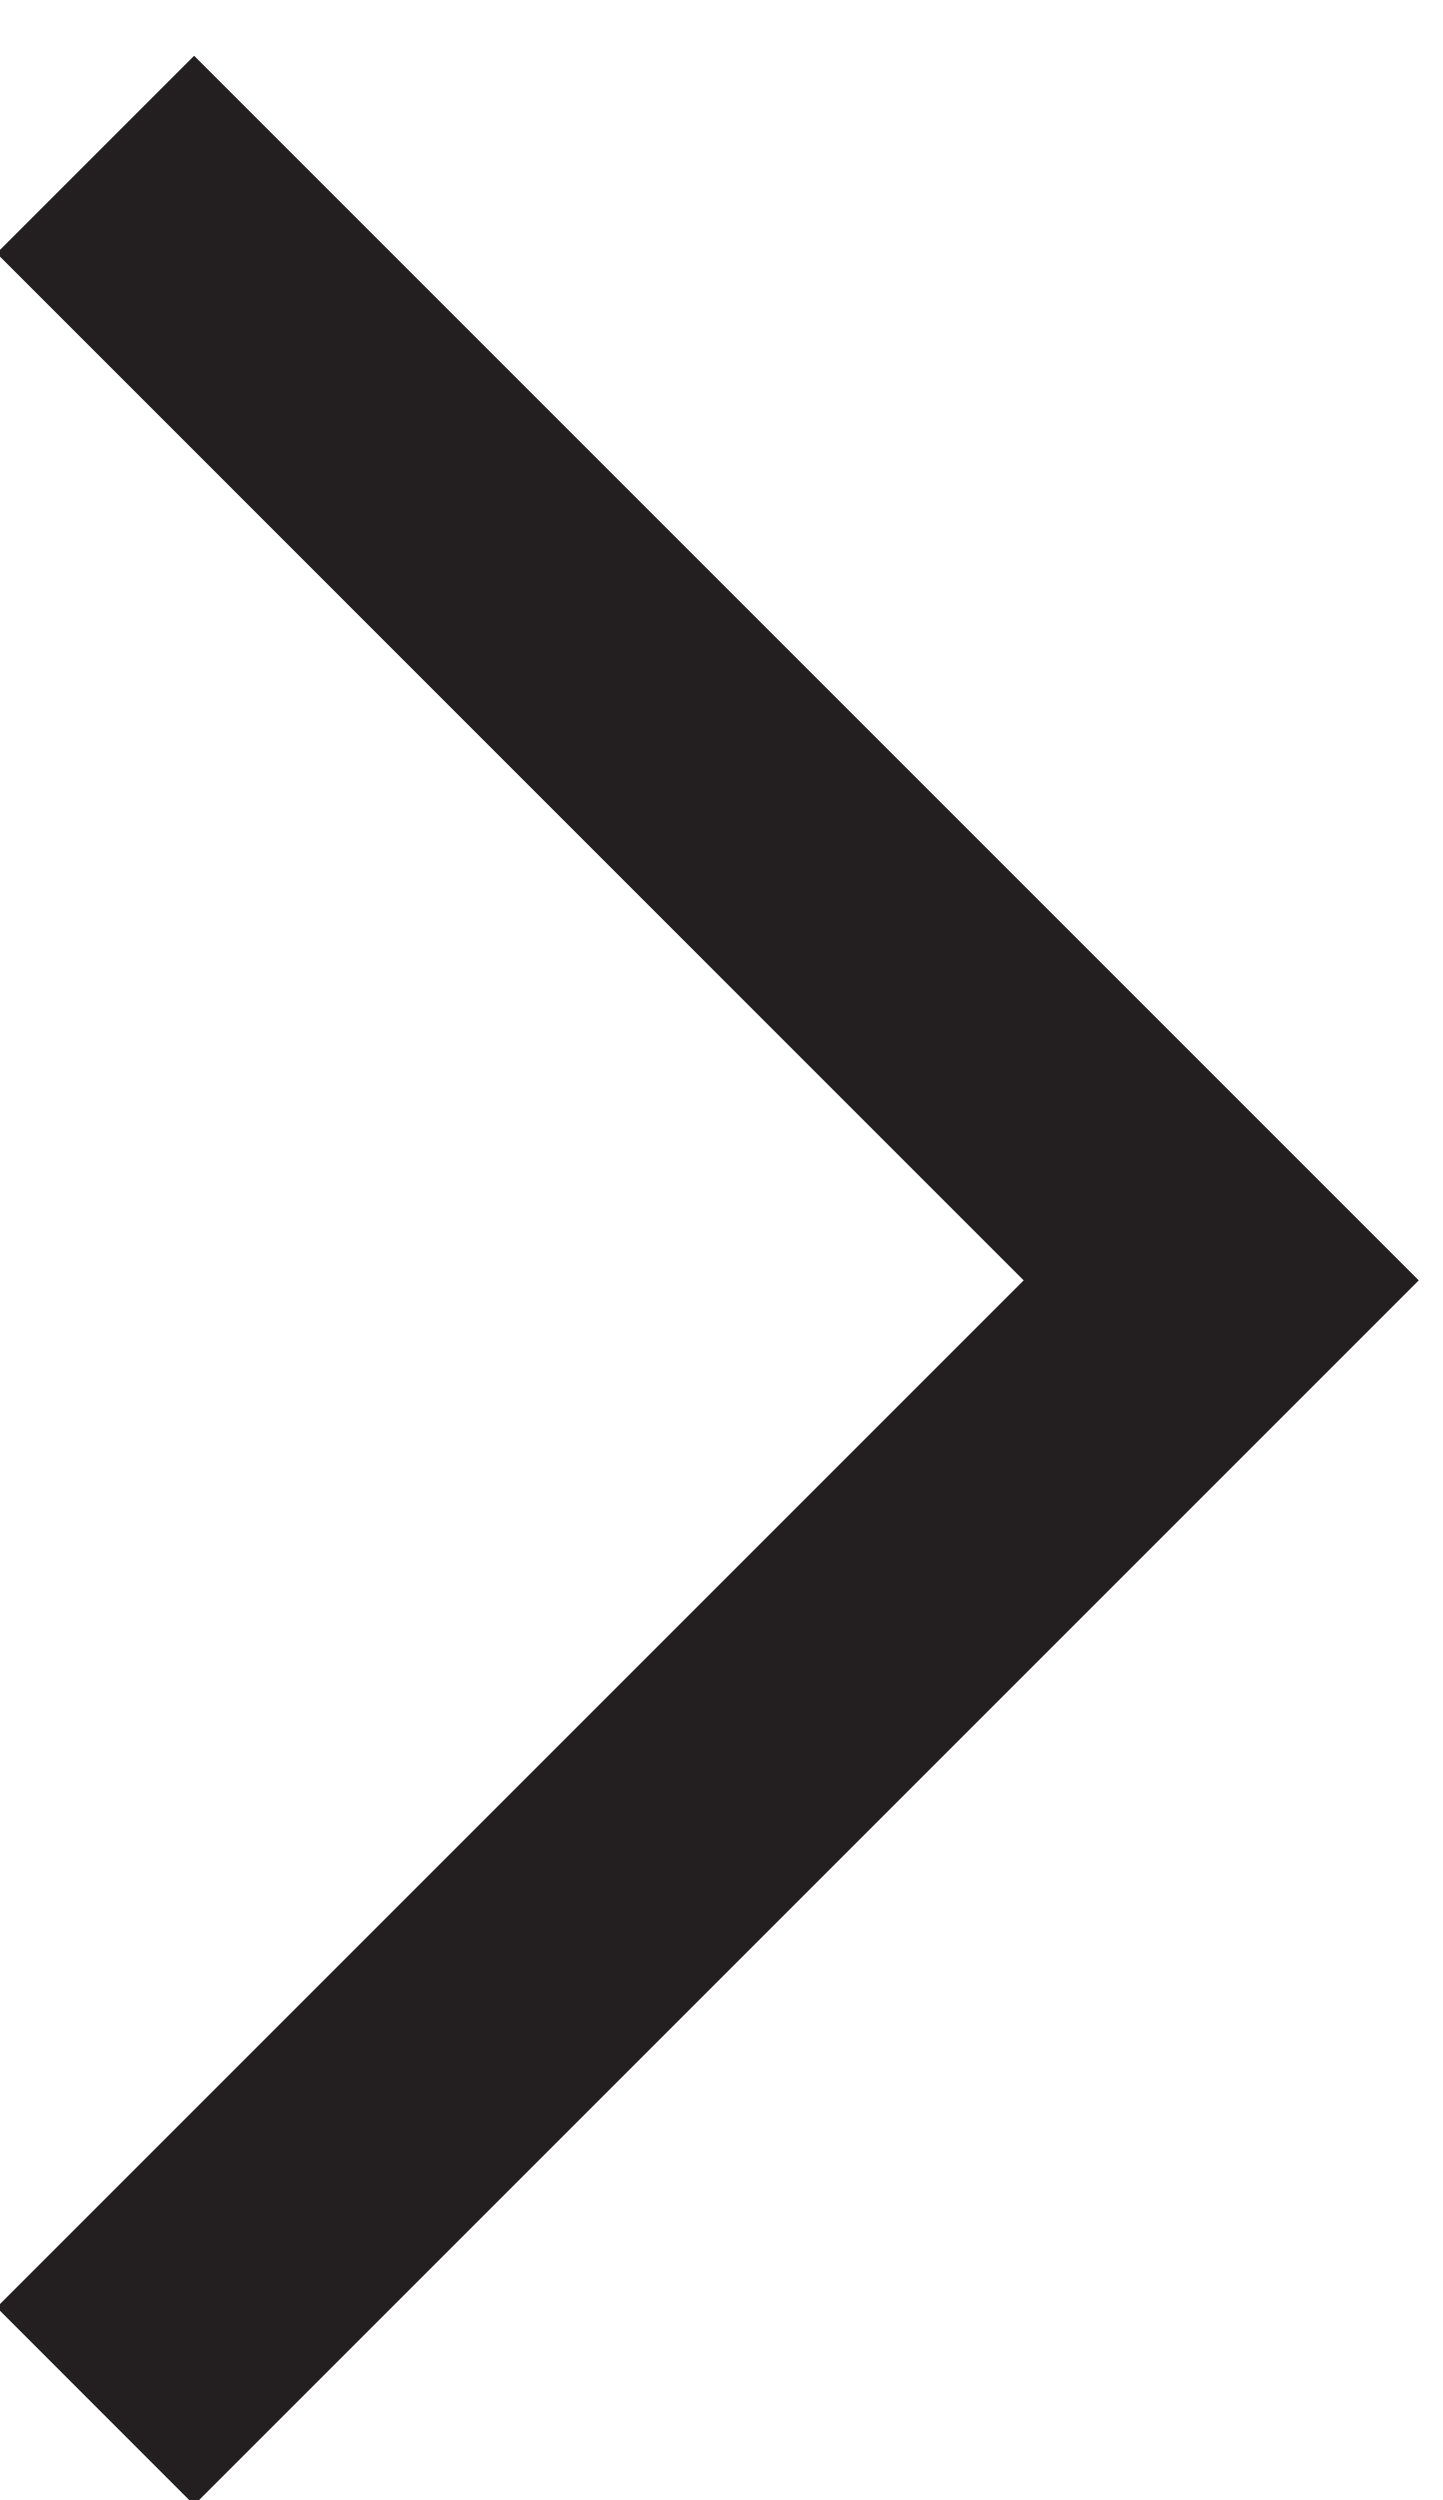
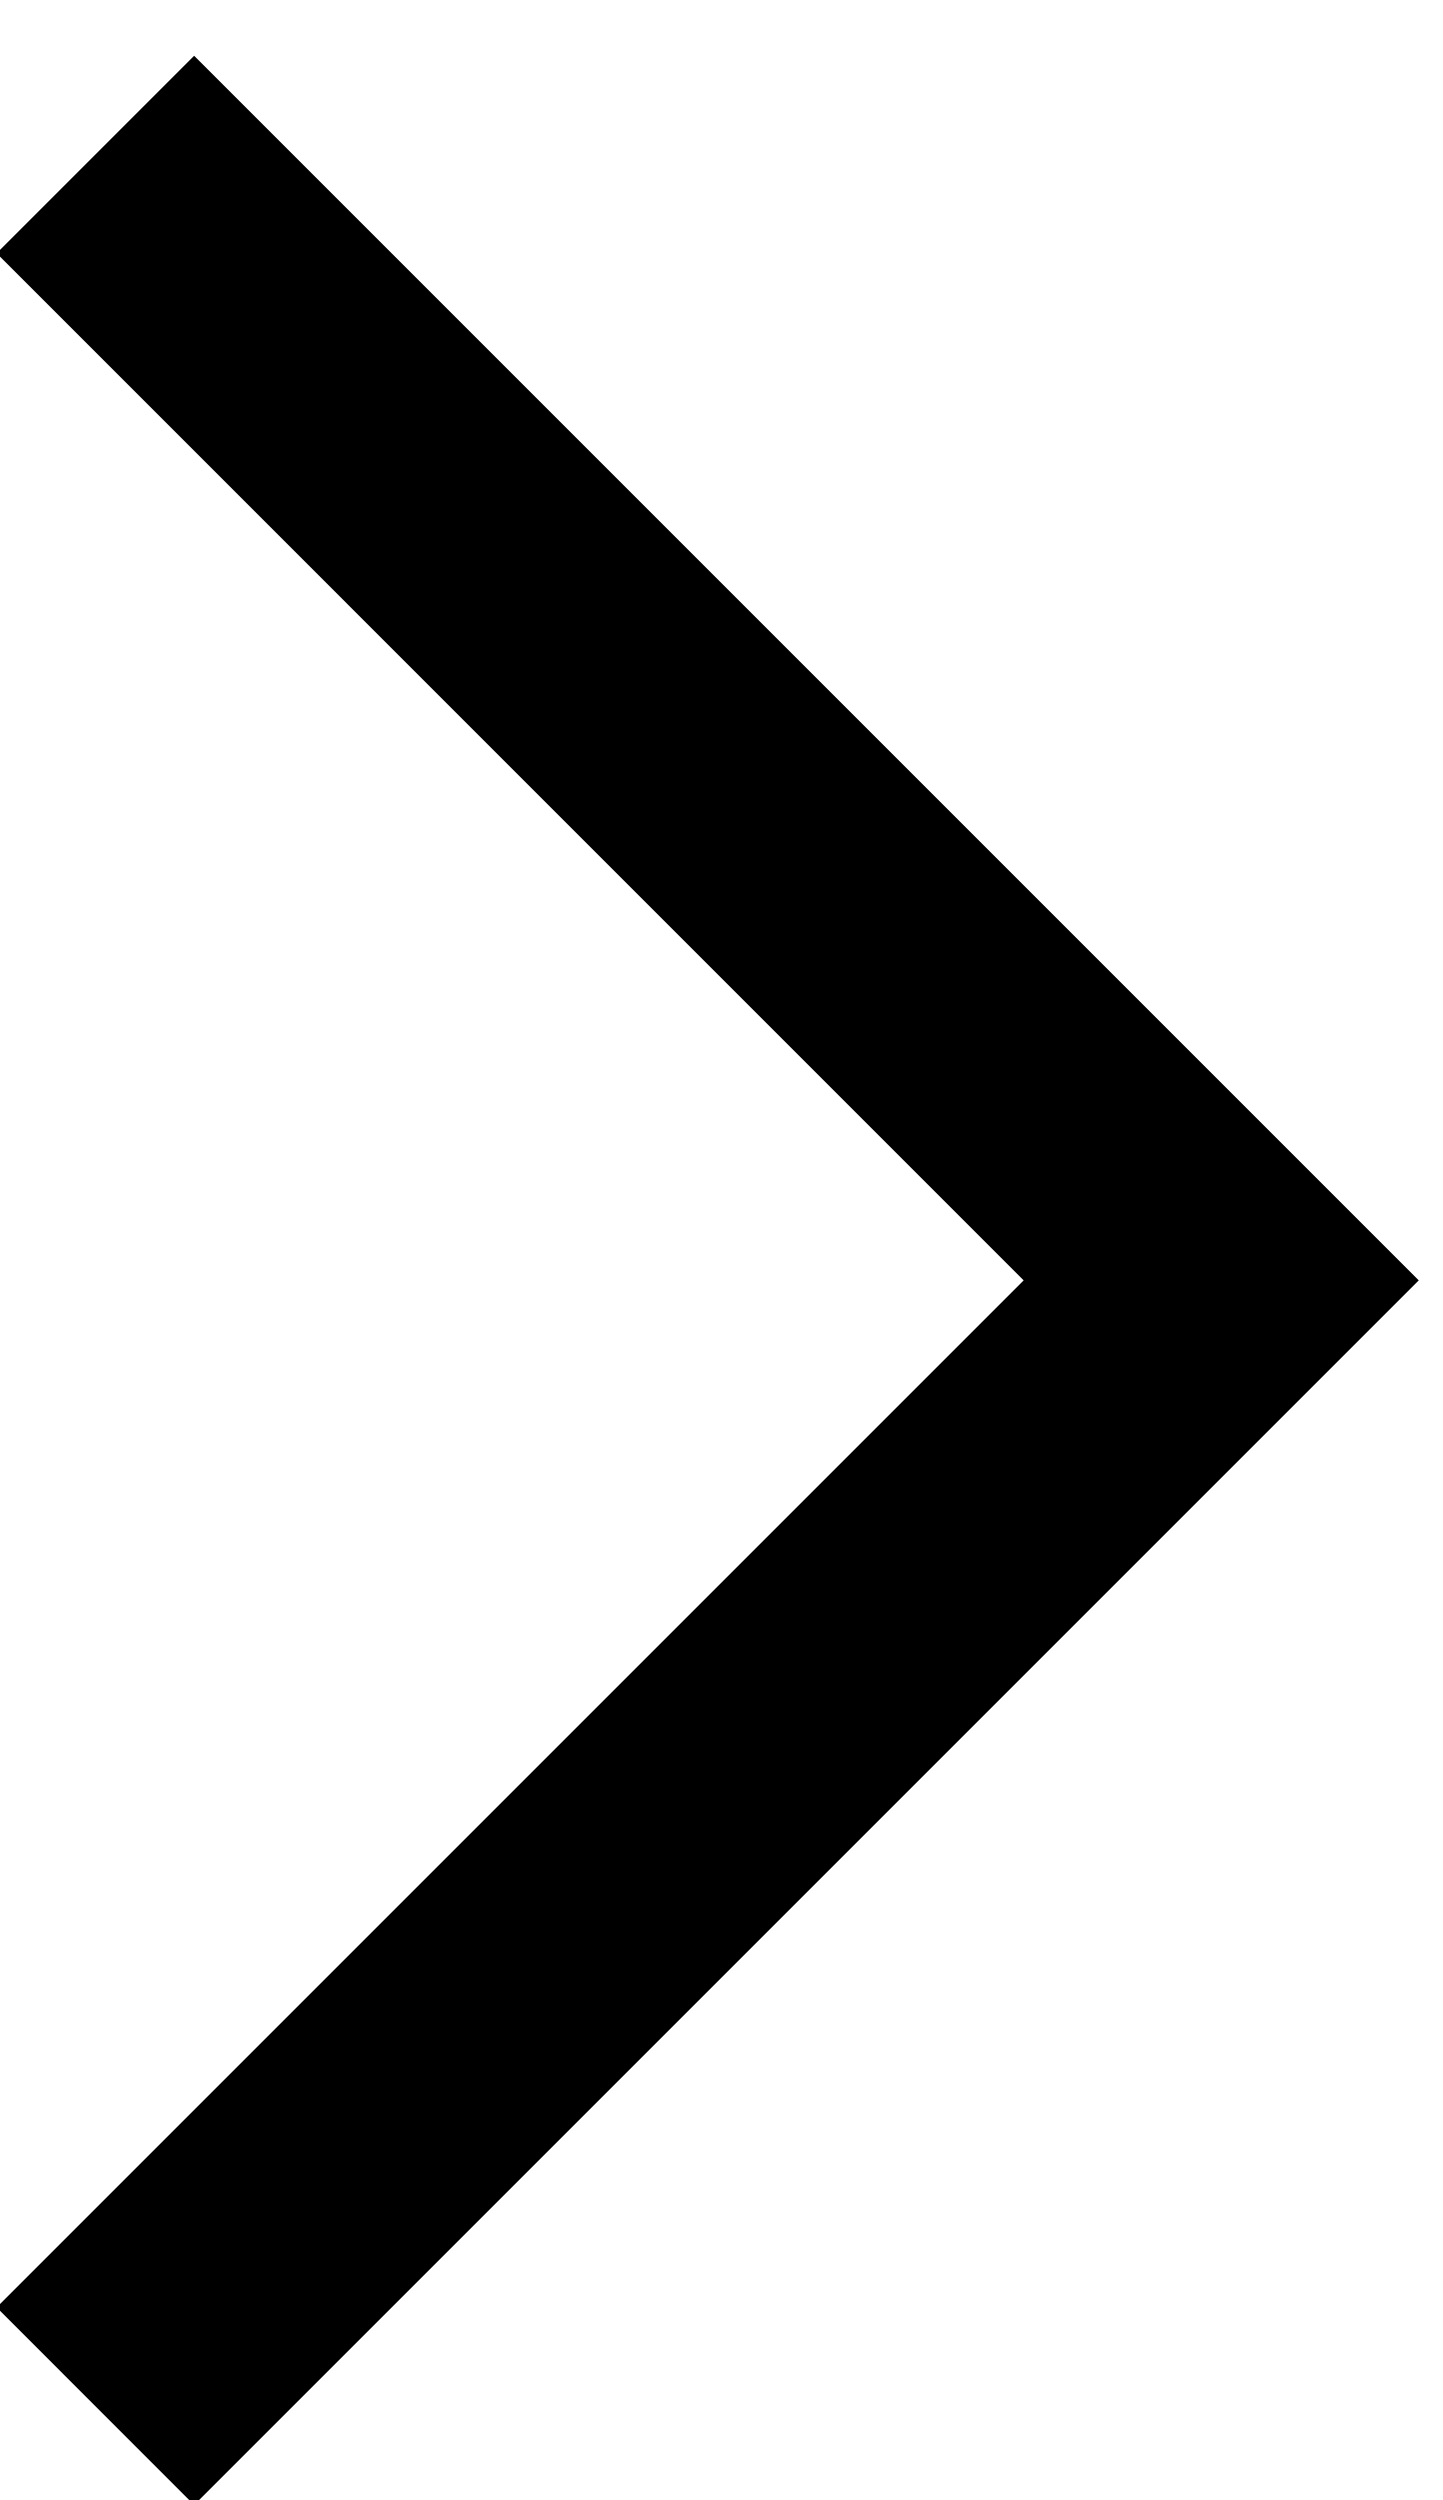
<svg xmlns="http://www.w3.org/2000/svg" enable-background="new 0 0 15 26" height="26px" id="Layer_1" version="1.1" viewBox="0 0 15 26" width="15px" xml:space="preserve">
-   <polygon fill="#231F20" points="2.019,0.58 -0.035,2.634 10.646,13.316 -0.035,23.997 2.019,26.052 14.755,13.316 " />
+   <polygon fill="currentColor" points="2.019,0.58 -0.035,2.634 10.646,13.316 -0.035,23.997 2.019,26.052 14.755,13.316 " />
</svg>
